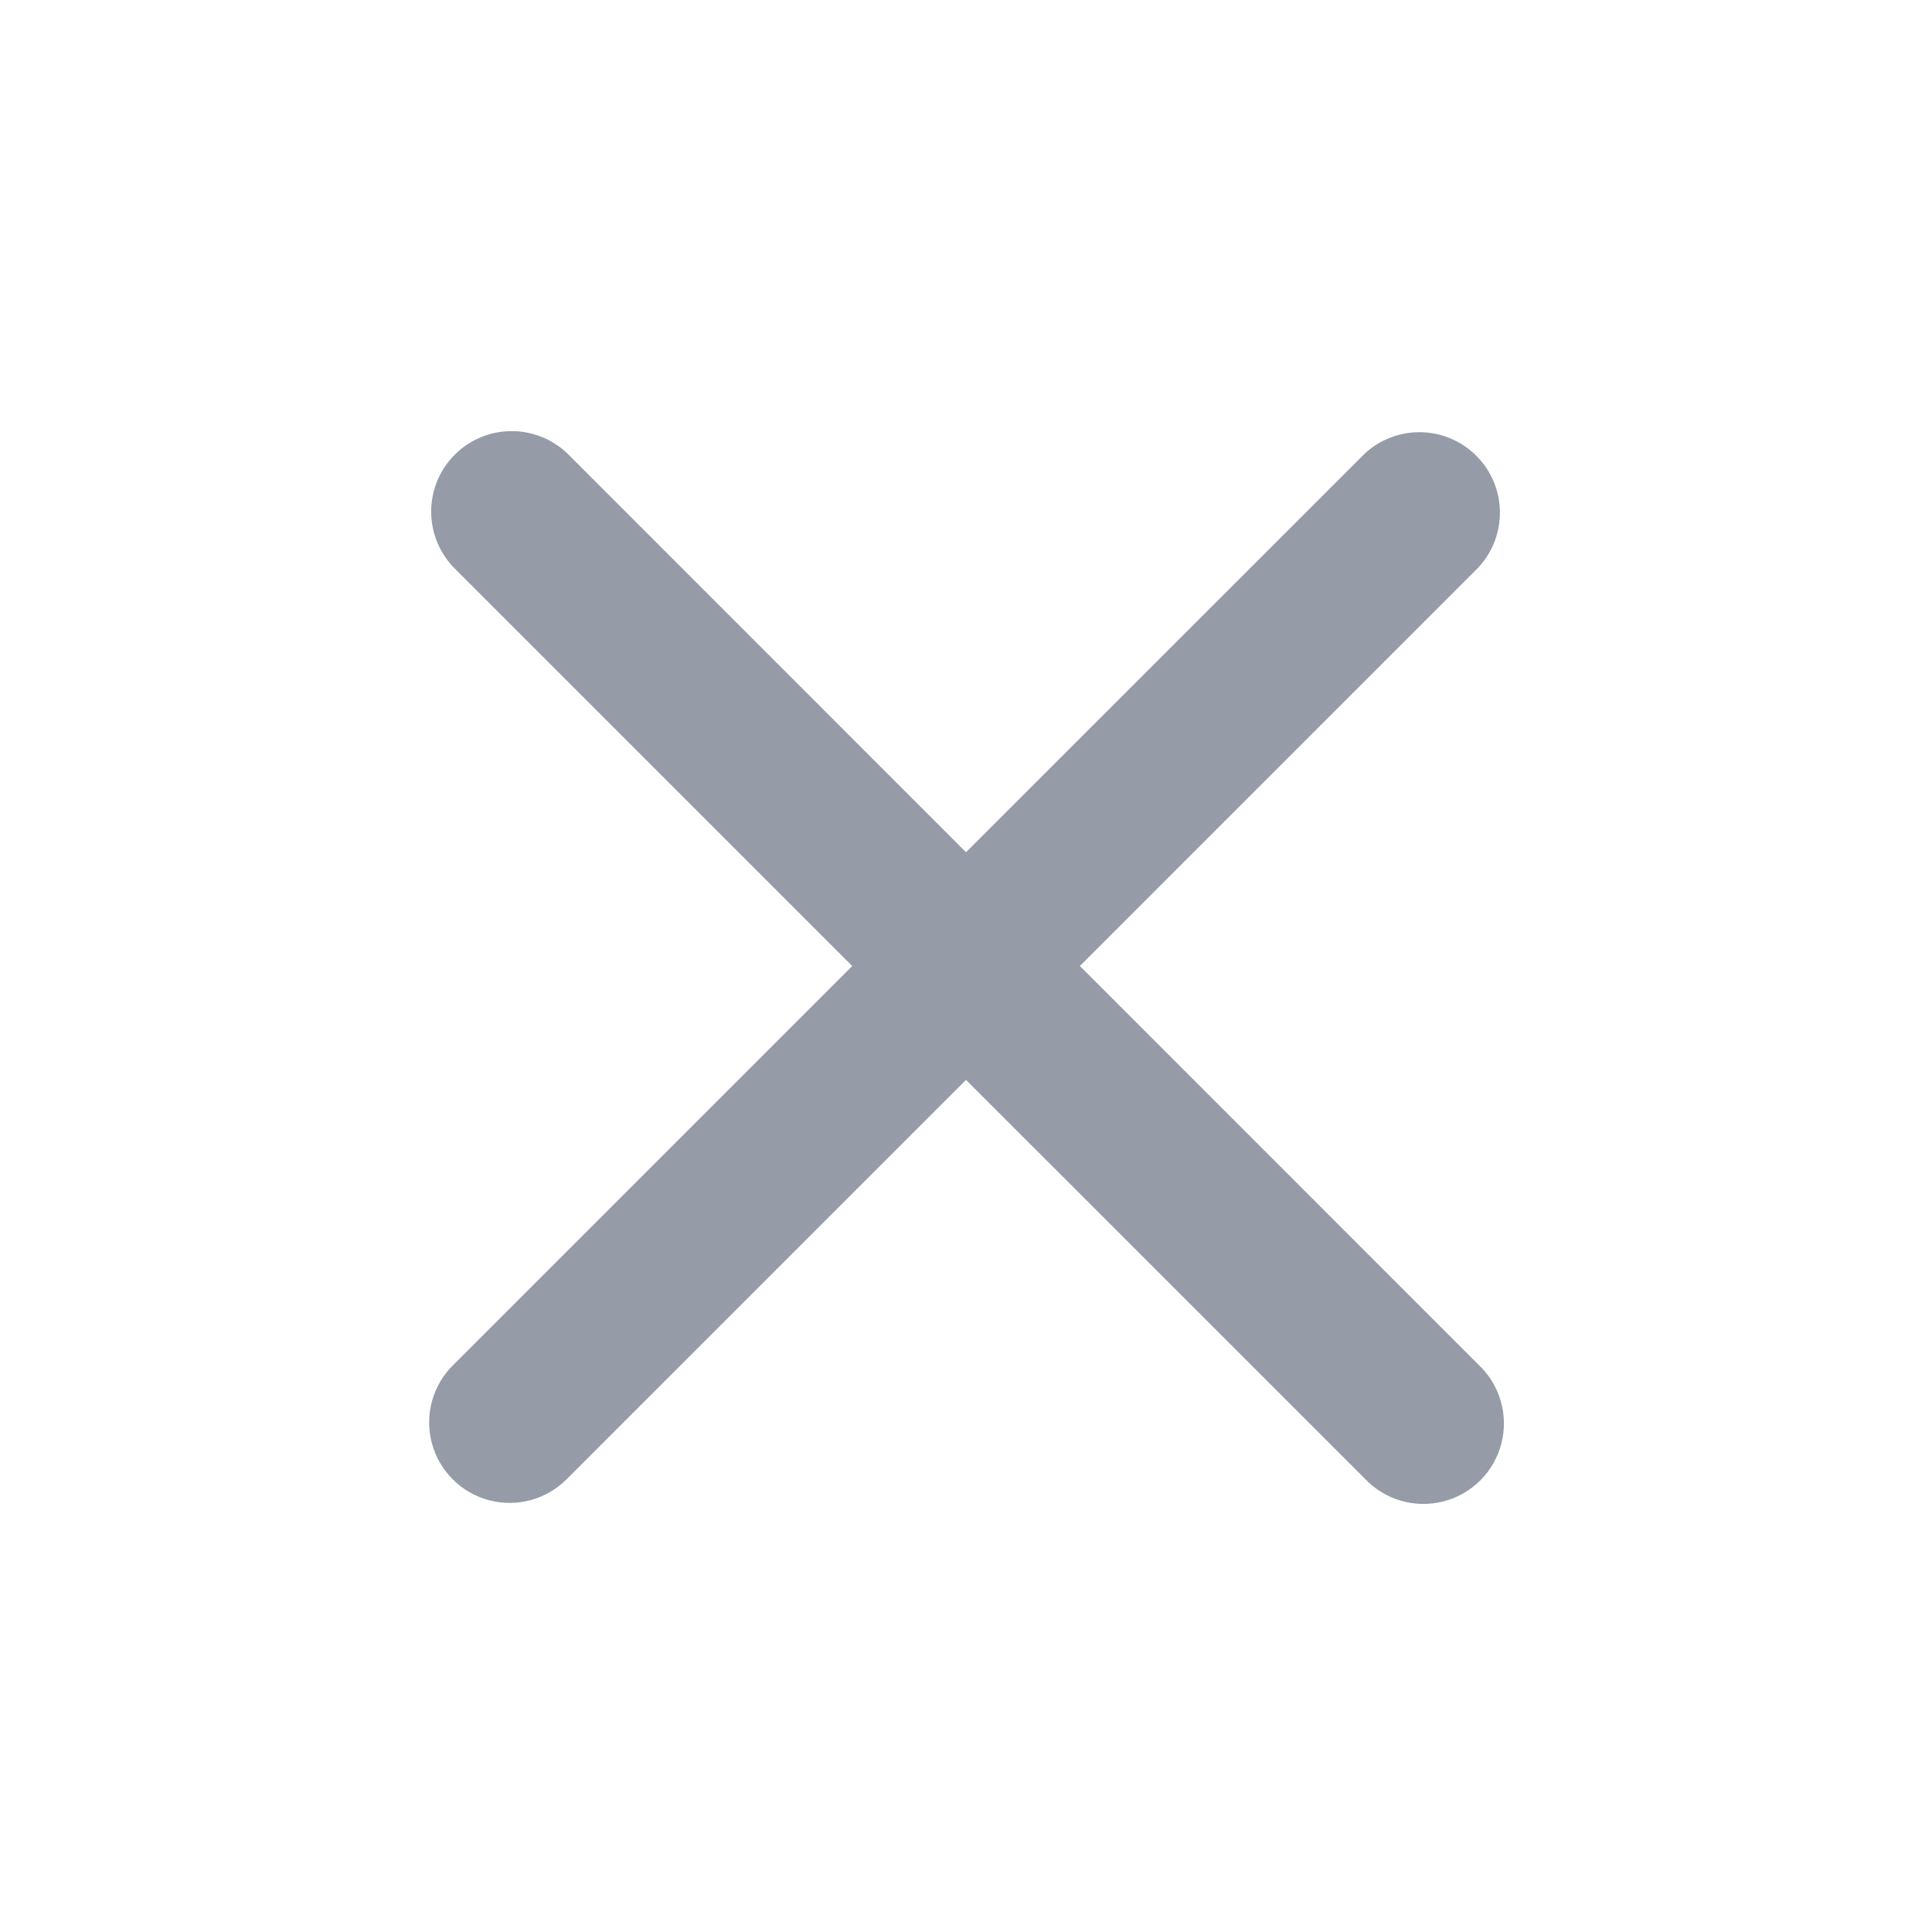
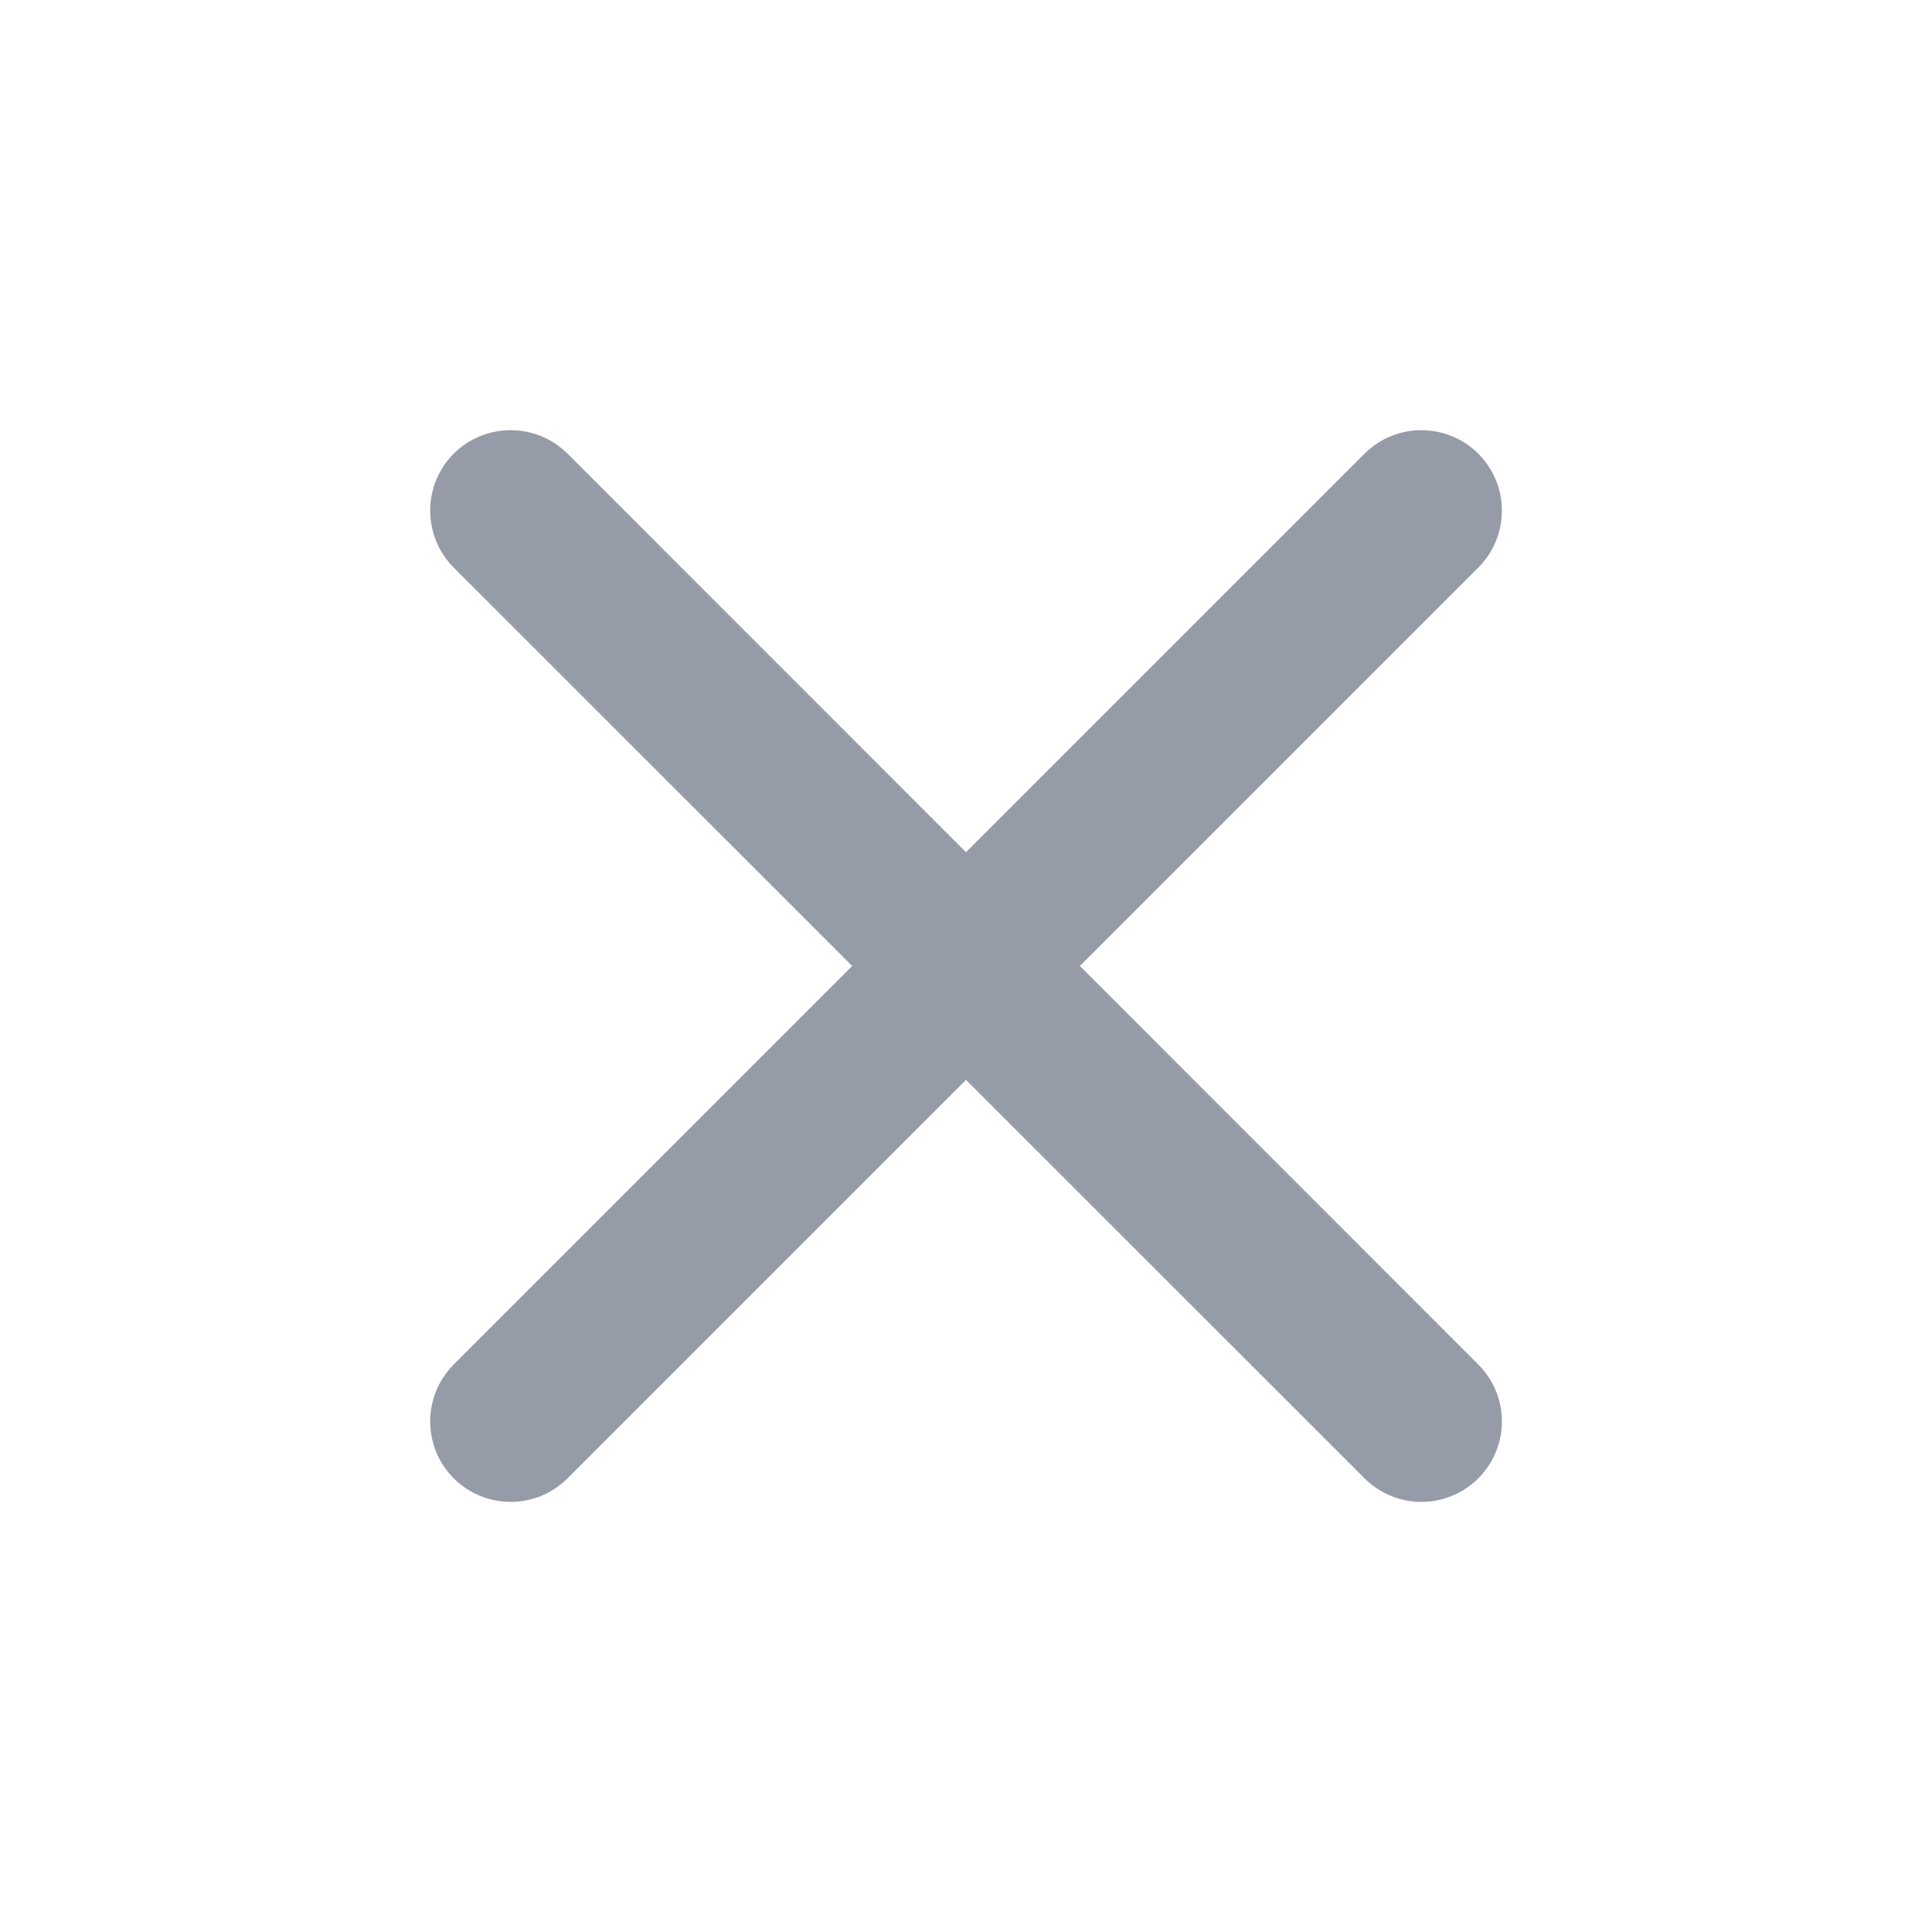
- <svg xmlns="http://www.w3.org/2000/svg" width="18" height="18" fill="none">
-   <path d="M5.288 4.227a.75.75 0 00-1.06 1.061L7.94 9l-3.713 3.713a.75.75 0 101.061 1.06L9 10.061l3.713 3.712a.75.75 0 101.06-1.06L10.061 9l3.712-3.712a.75.75 0 00-1.06-1.06L9 7.94 5.288 4.227z" fill="#969BA8" />
+ <svg xmlns="http://www.w3.org/2000/svg" width="18" height="18" viewBox="0 0 18 18" fill="none">
+   <path d="M5.288 4.227C4.995 3.935 4.52 3.935 4.227 4.227C3.935 4.52 3.935 4.995 4.227 5.288L7.94 9L4.227 12.713C3.935 13.006 3.935 13.48 4.227 13.773C4.52 14.066 4.995 14.066 5.288 13.773L9 10.061L12.713 13.773C13.006 14.066 13.48 14.066 13.773 13.773C14.066 13.48 14.066 13.006 13.773 12.713L10.061 9L13.773 5.288C14.066 4.995 14.066 4.52 13.773 4.227C13.48 3.935 13.006 3.935 12.713 4.227L9 7.94L5.288 4.227Z" fill="#969BA8" />
</svg>
